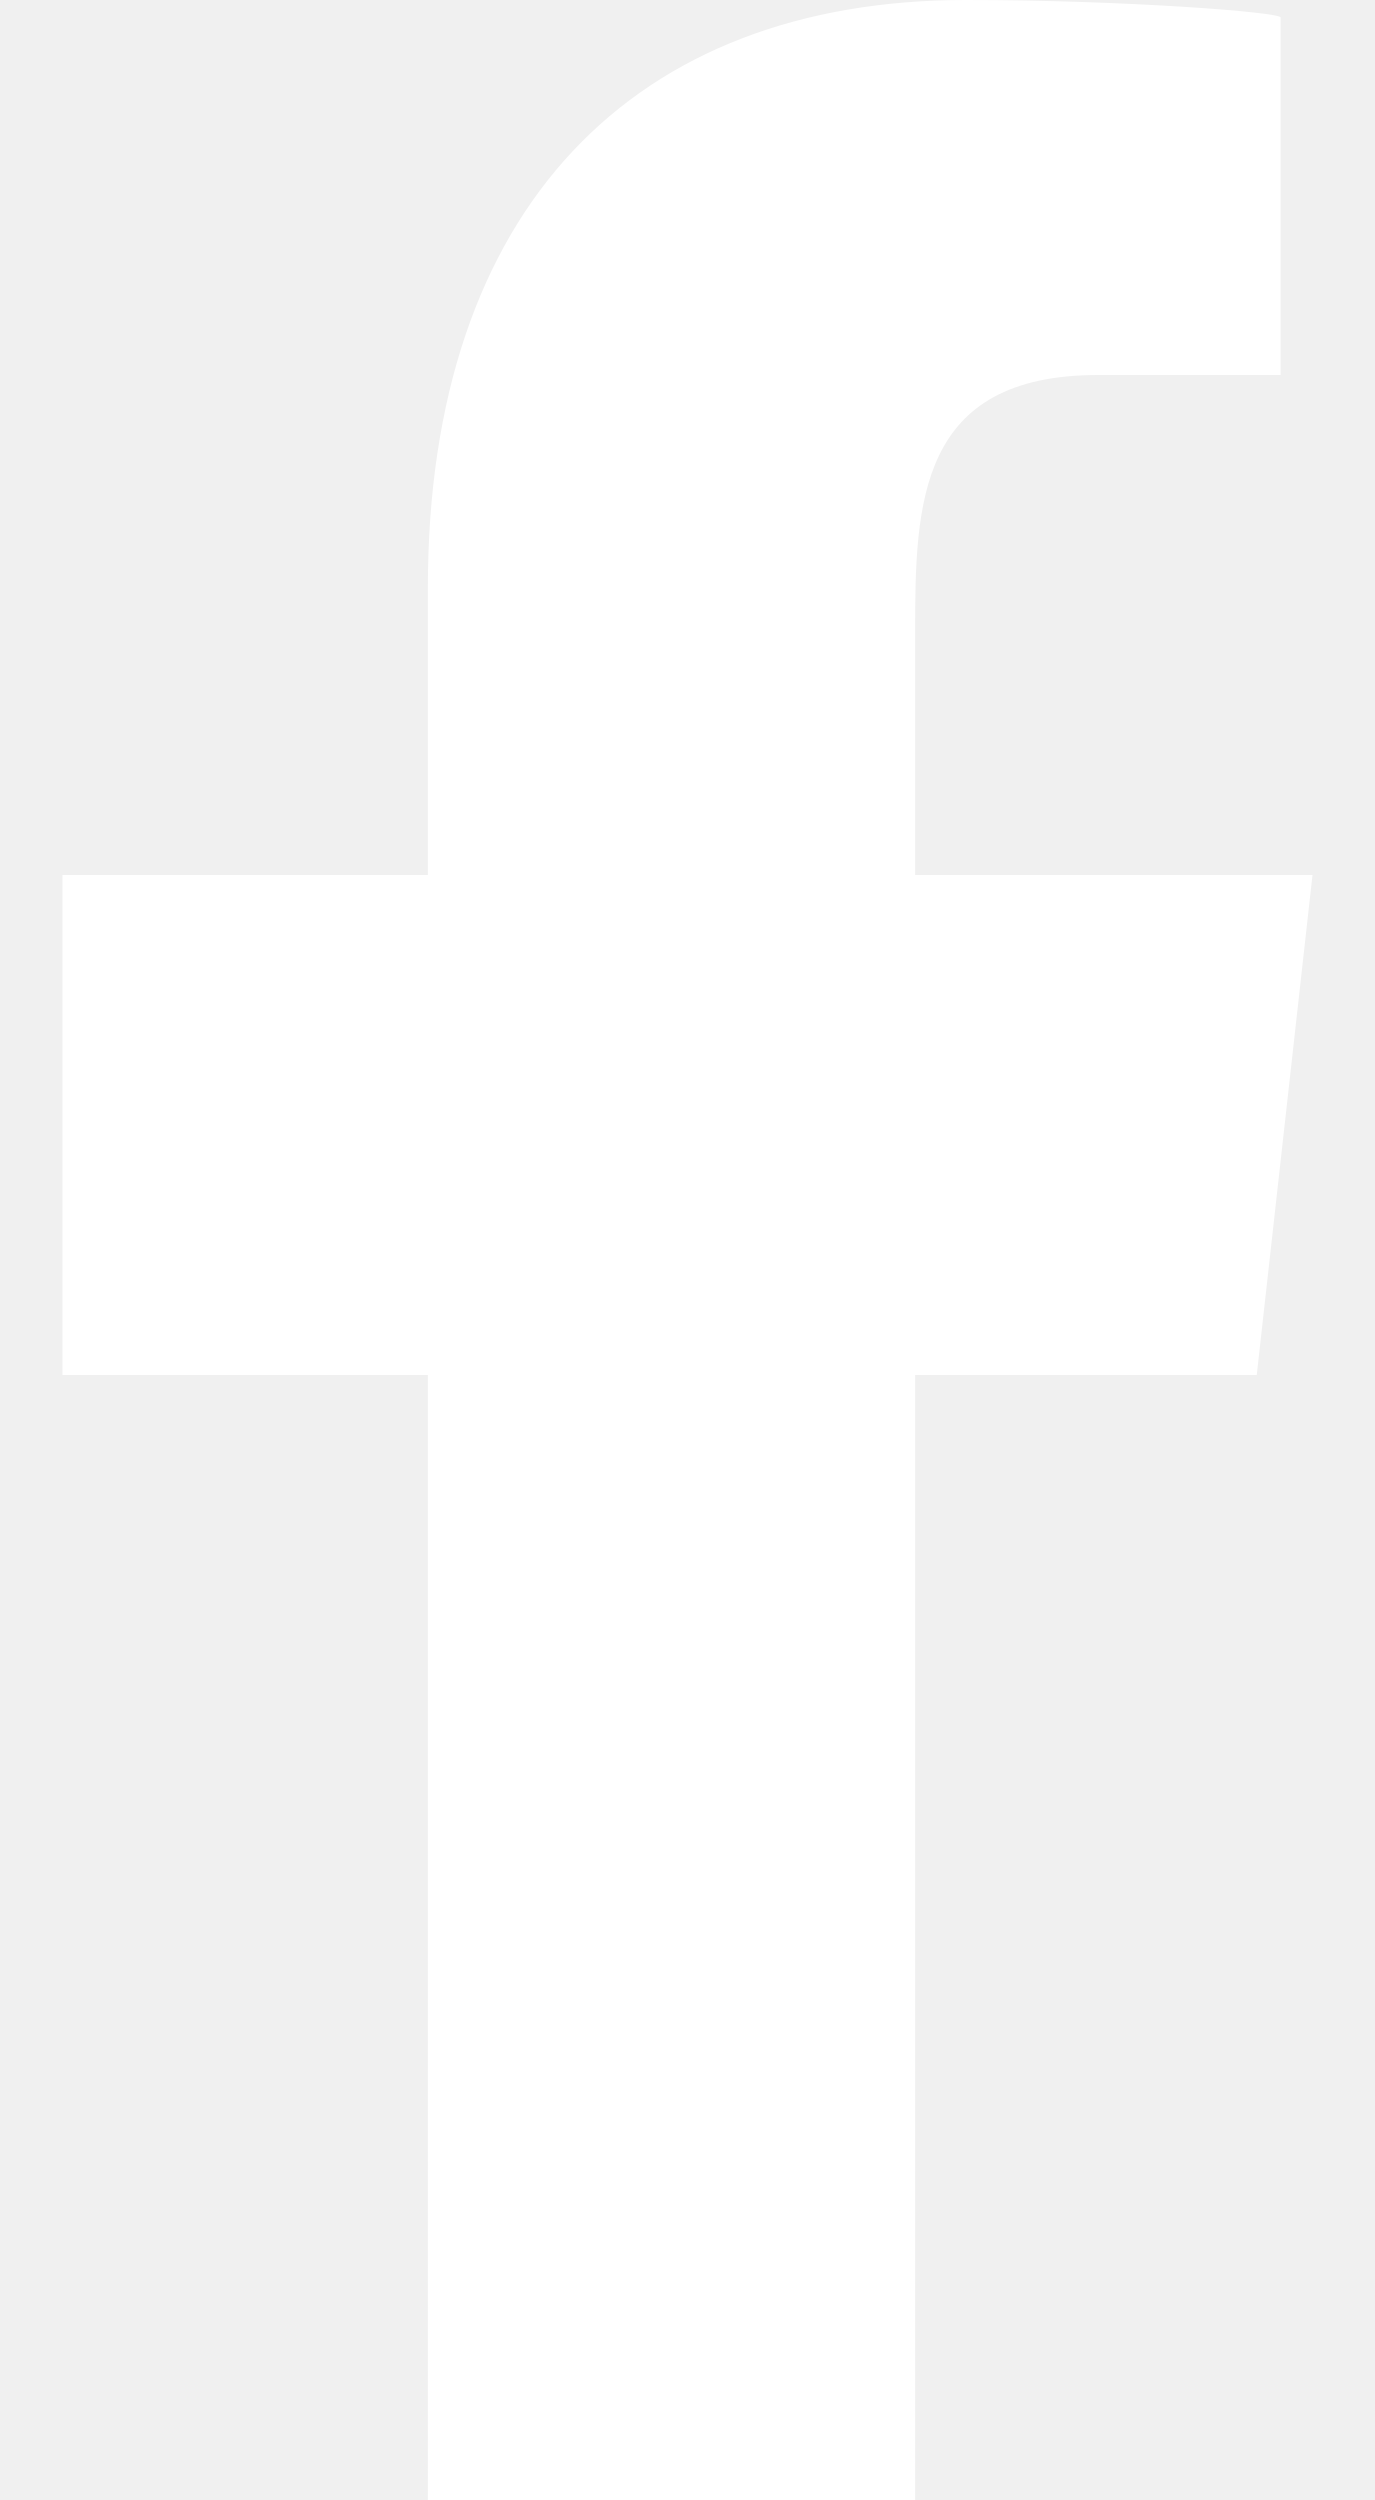
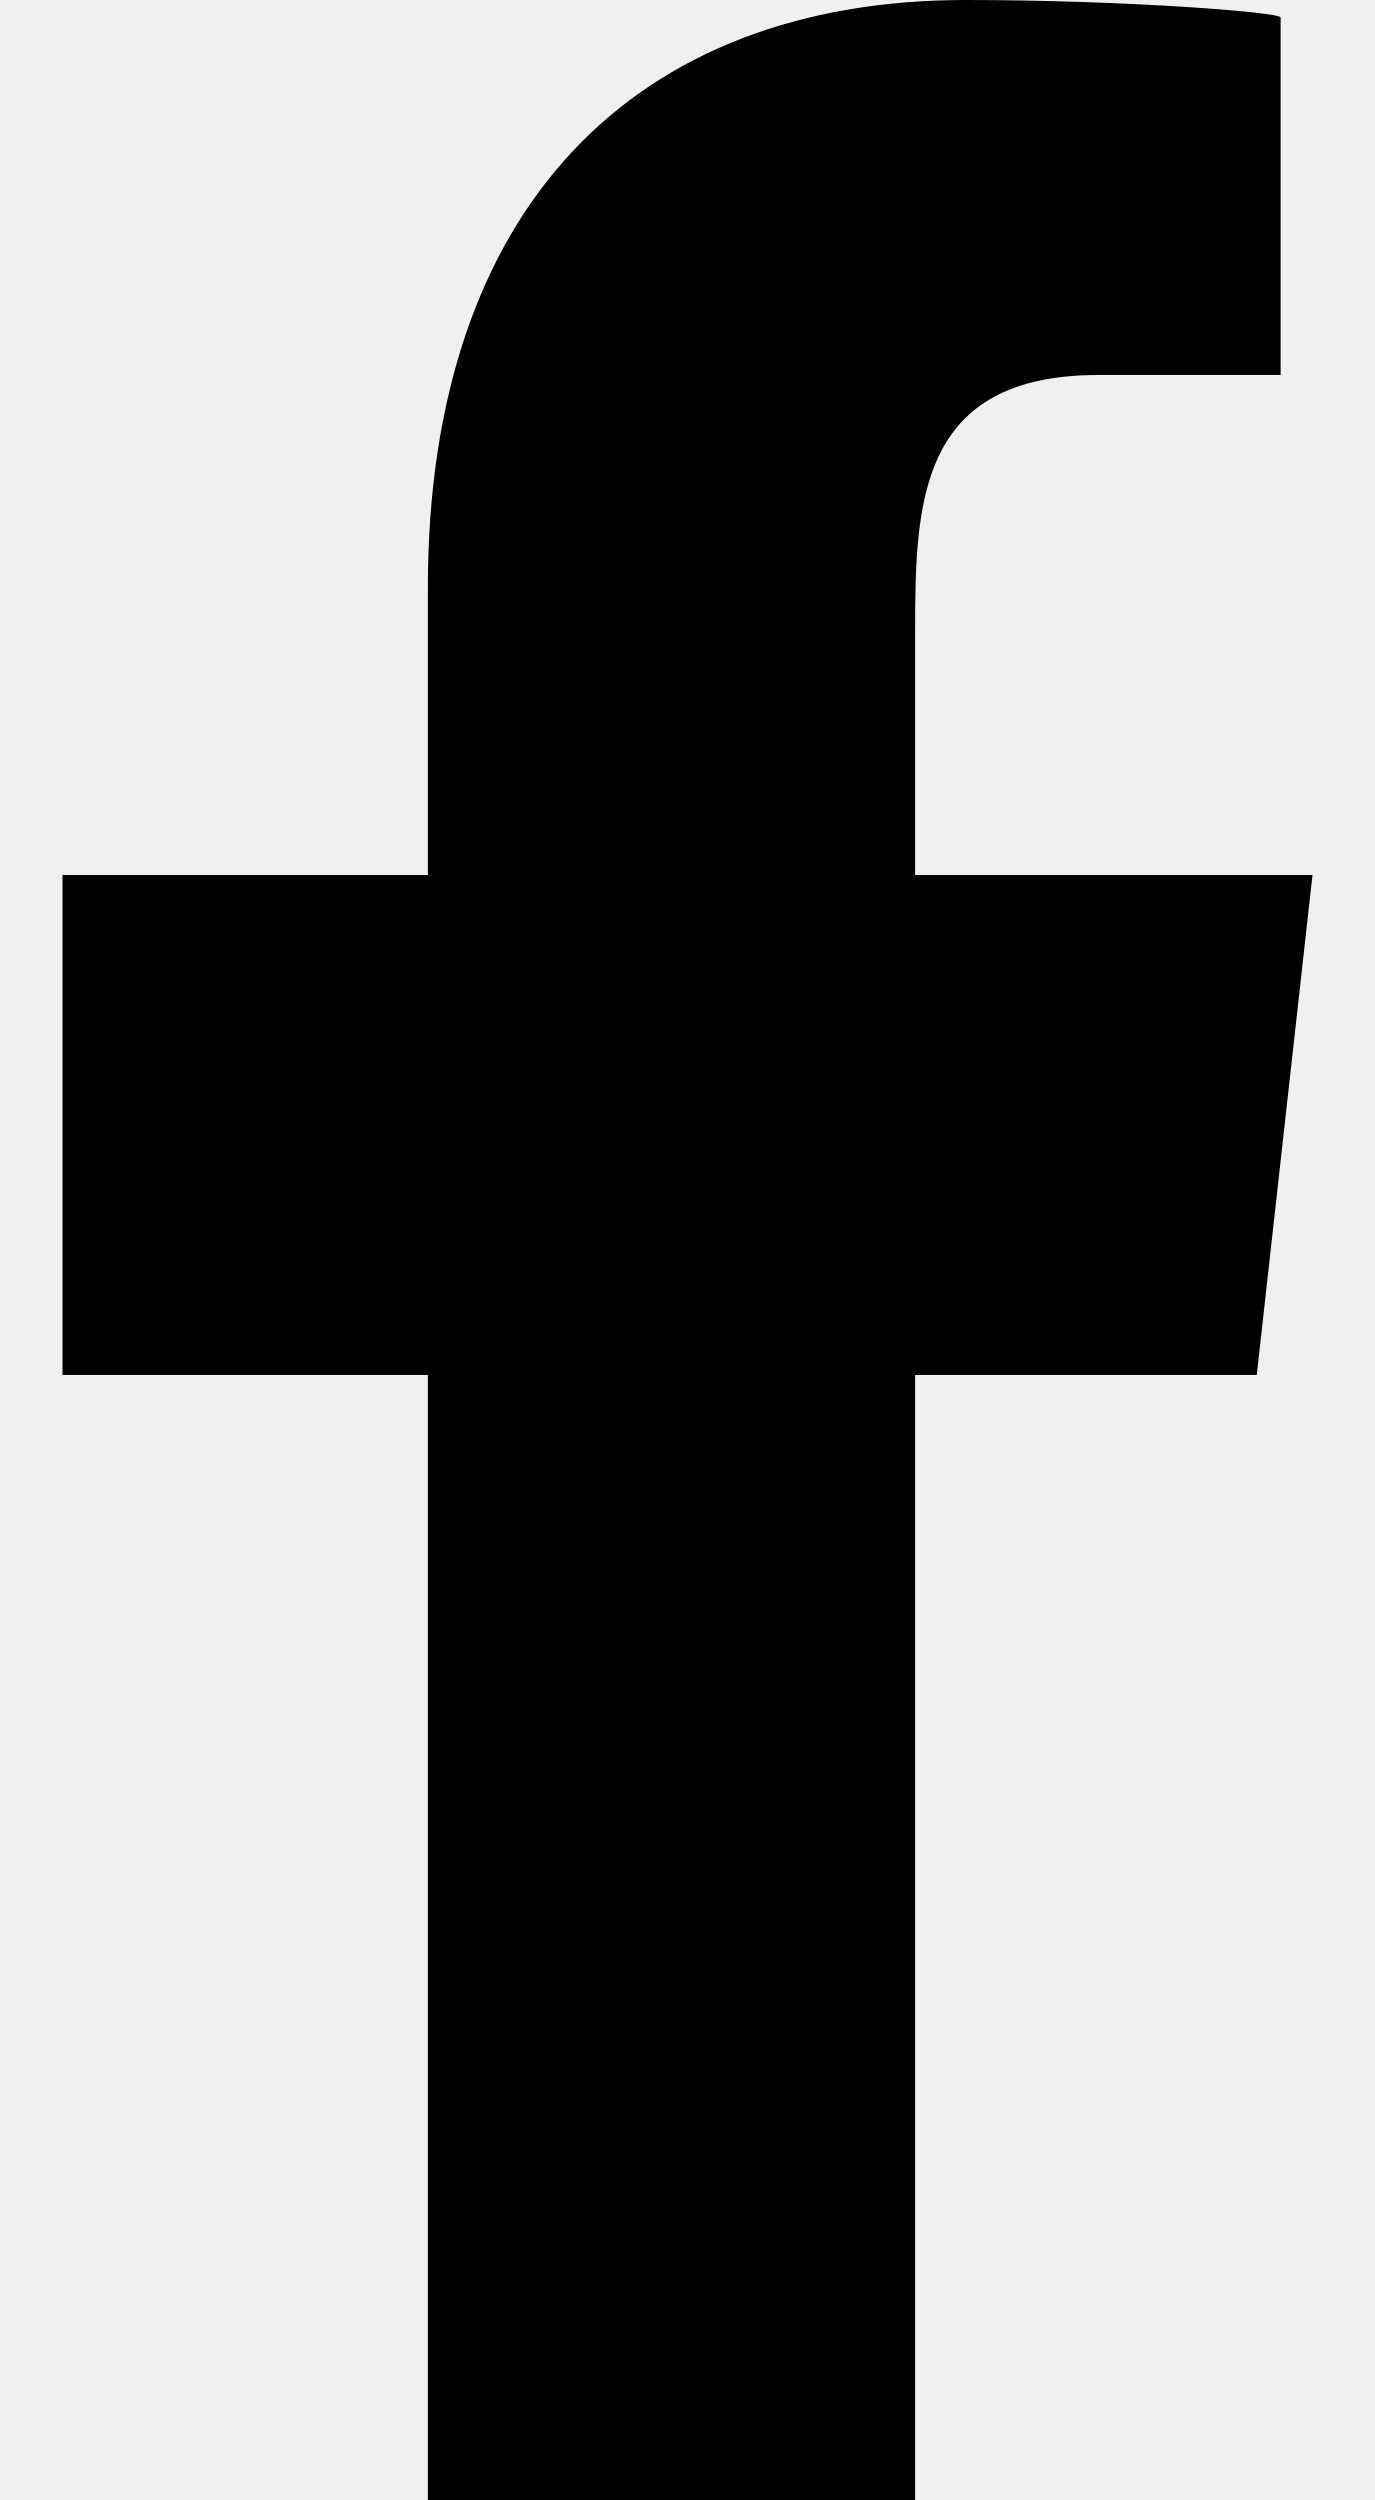
<svg xmlns="http://www.w3.org/2000/svg" width="11" height="20" viewBox="0 0 11 20" fill="none">
-   <path fill-rule="evenodd" clip-rule="evenodd" d="M7.321 20V11H10.054L10.5 7H7.321V5.052C7.321 4.022 7.348 3 8.787 3H10.245V0.14C10.245 0.097 8.992 0 7.726 0C5.08 0 3.423 1.657 3.423 4.7V7H0.5V11H3.423V20H7.321H7.321Z" fill="#ffffff" />
+   <path fill-rule="evenodd" clip-rule="evenodd" d="M7.321 20V11H10.054L10.5 7H7.321V5.052C7.321 4.022 7.348 3 8.787 3H10.245V0.14C10.245 0.097 8.992 0 7.726 0C5.08 0 3.423 1.657 3.423 4.7V7H0.5V11H3.423V20H7.321H7.321Z" fill="black" />
</svg>
